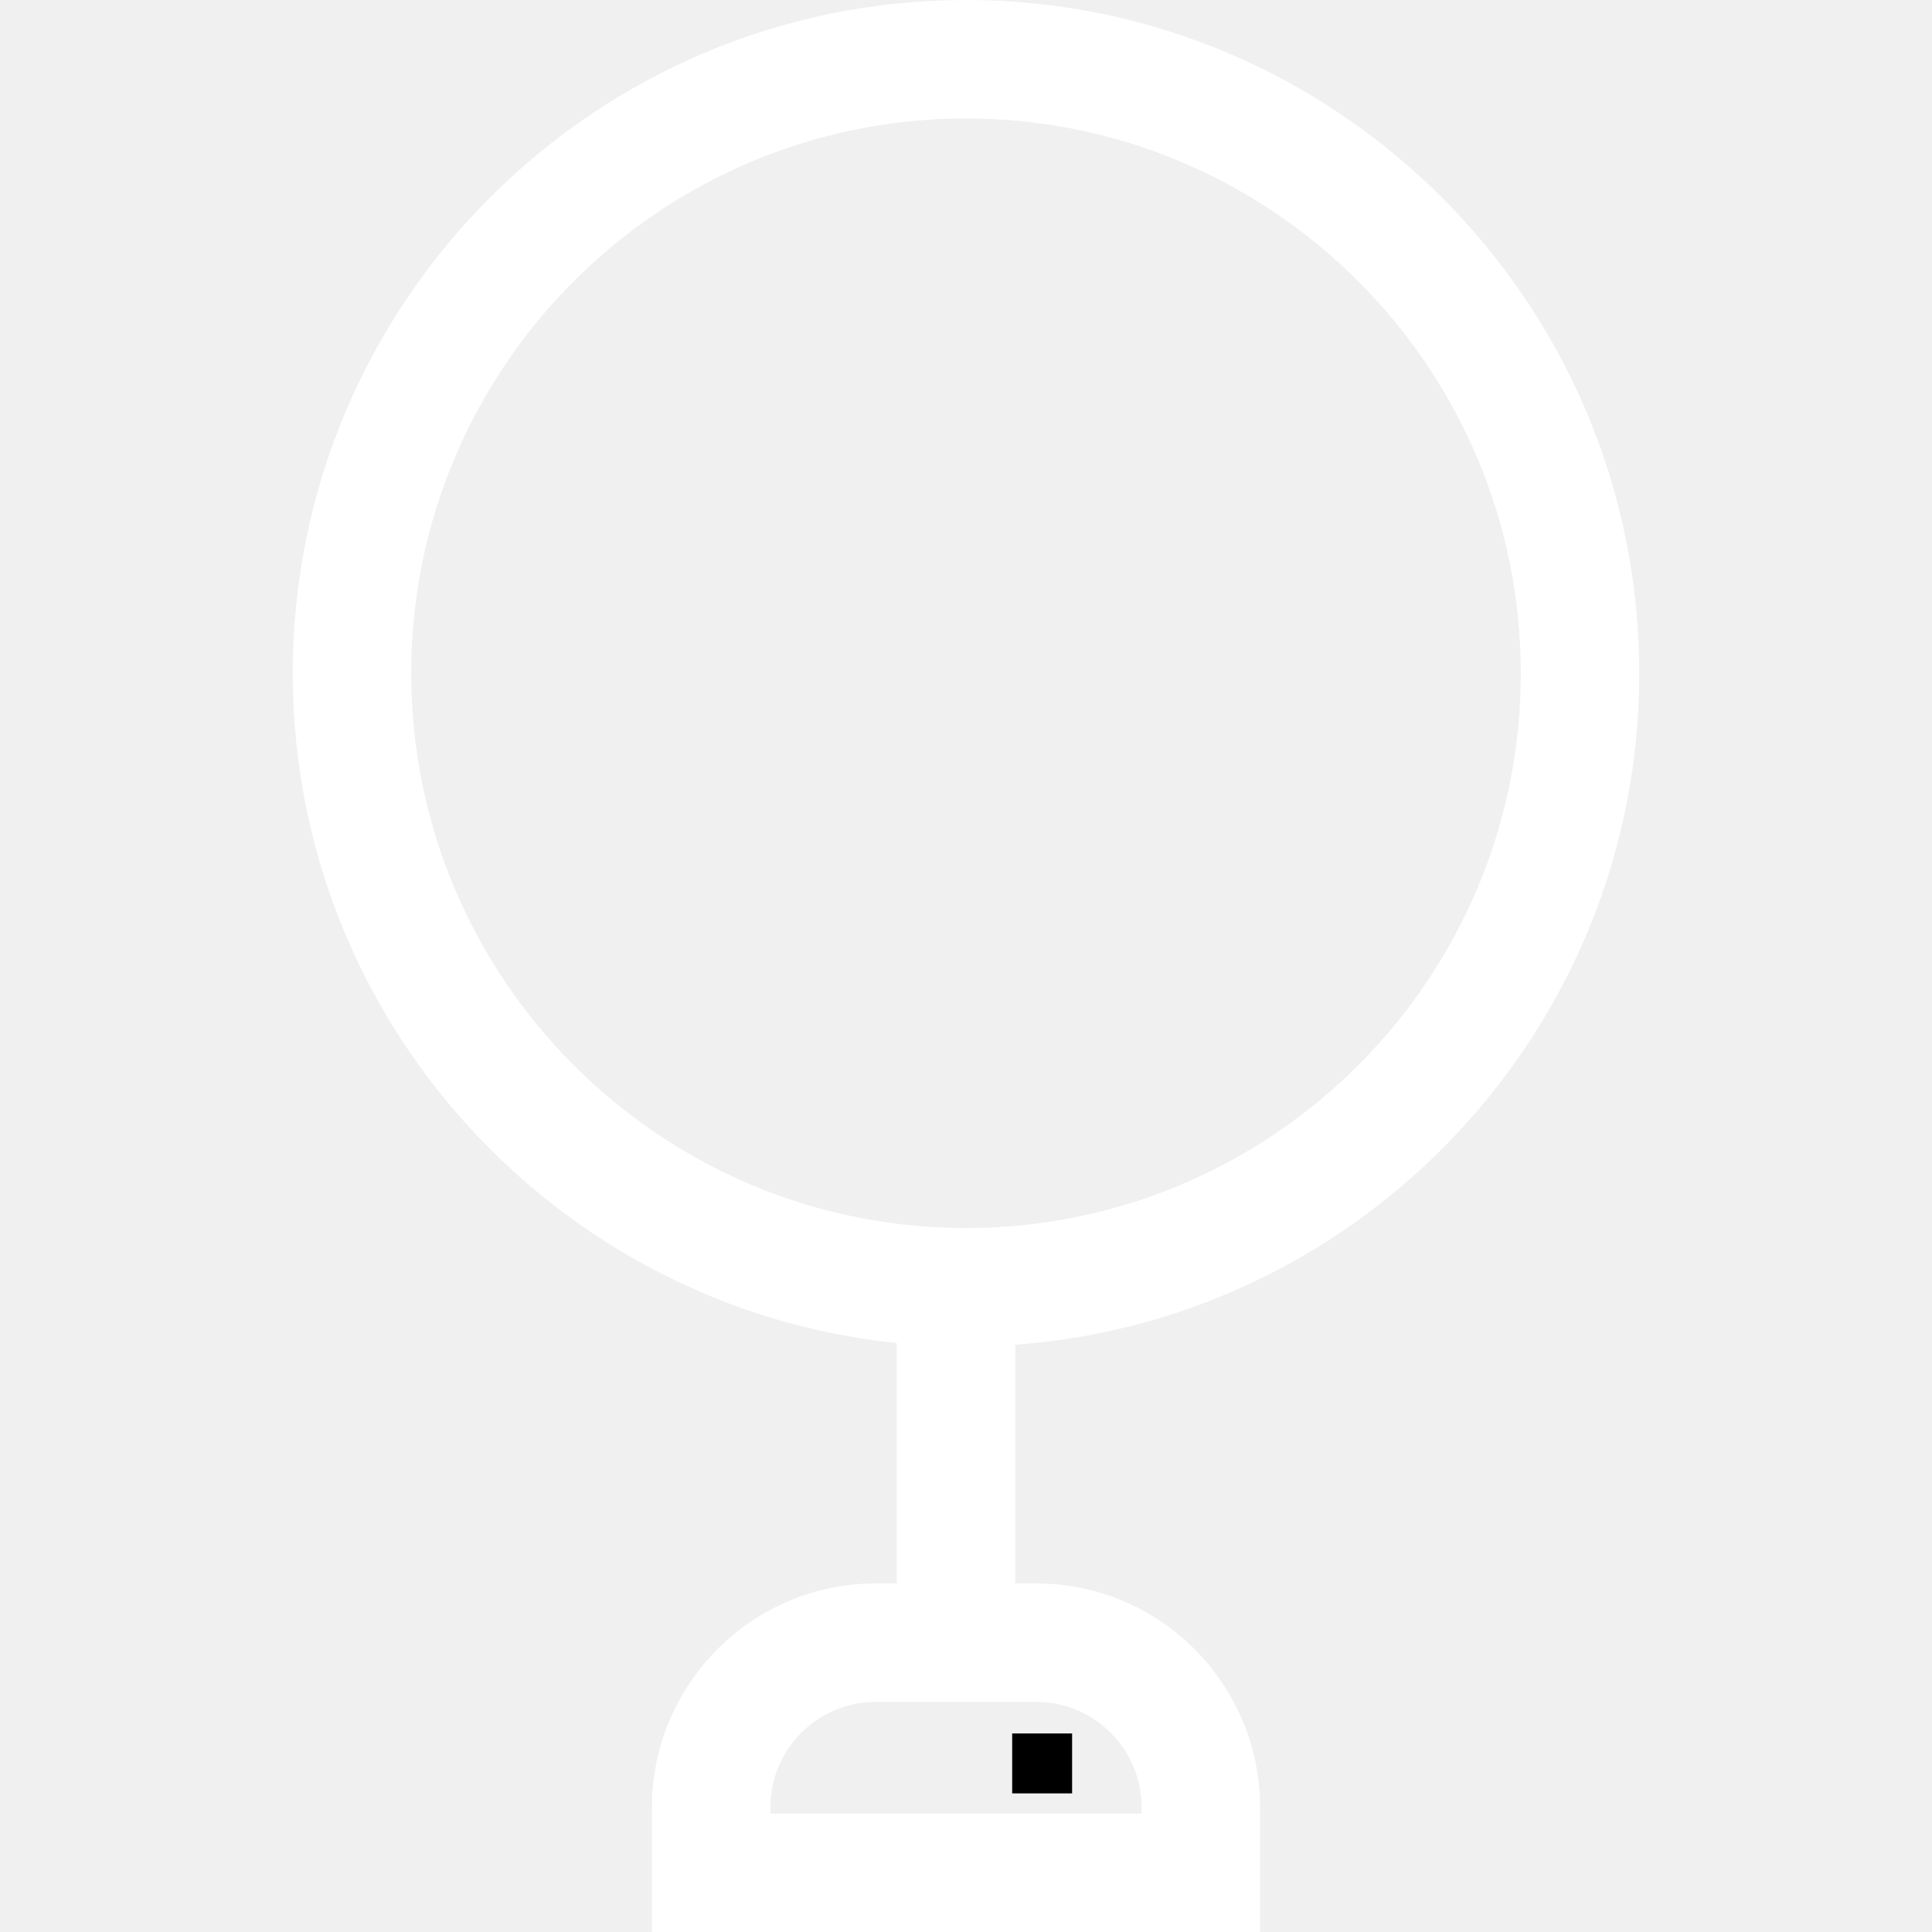
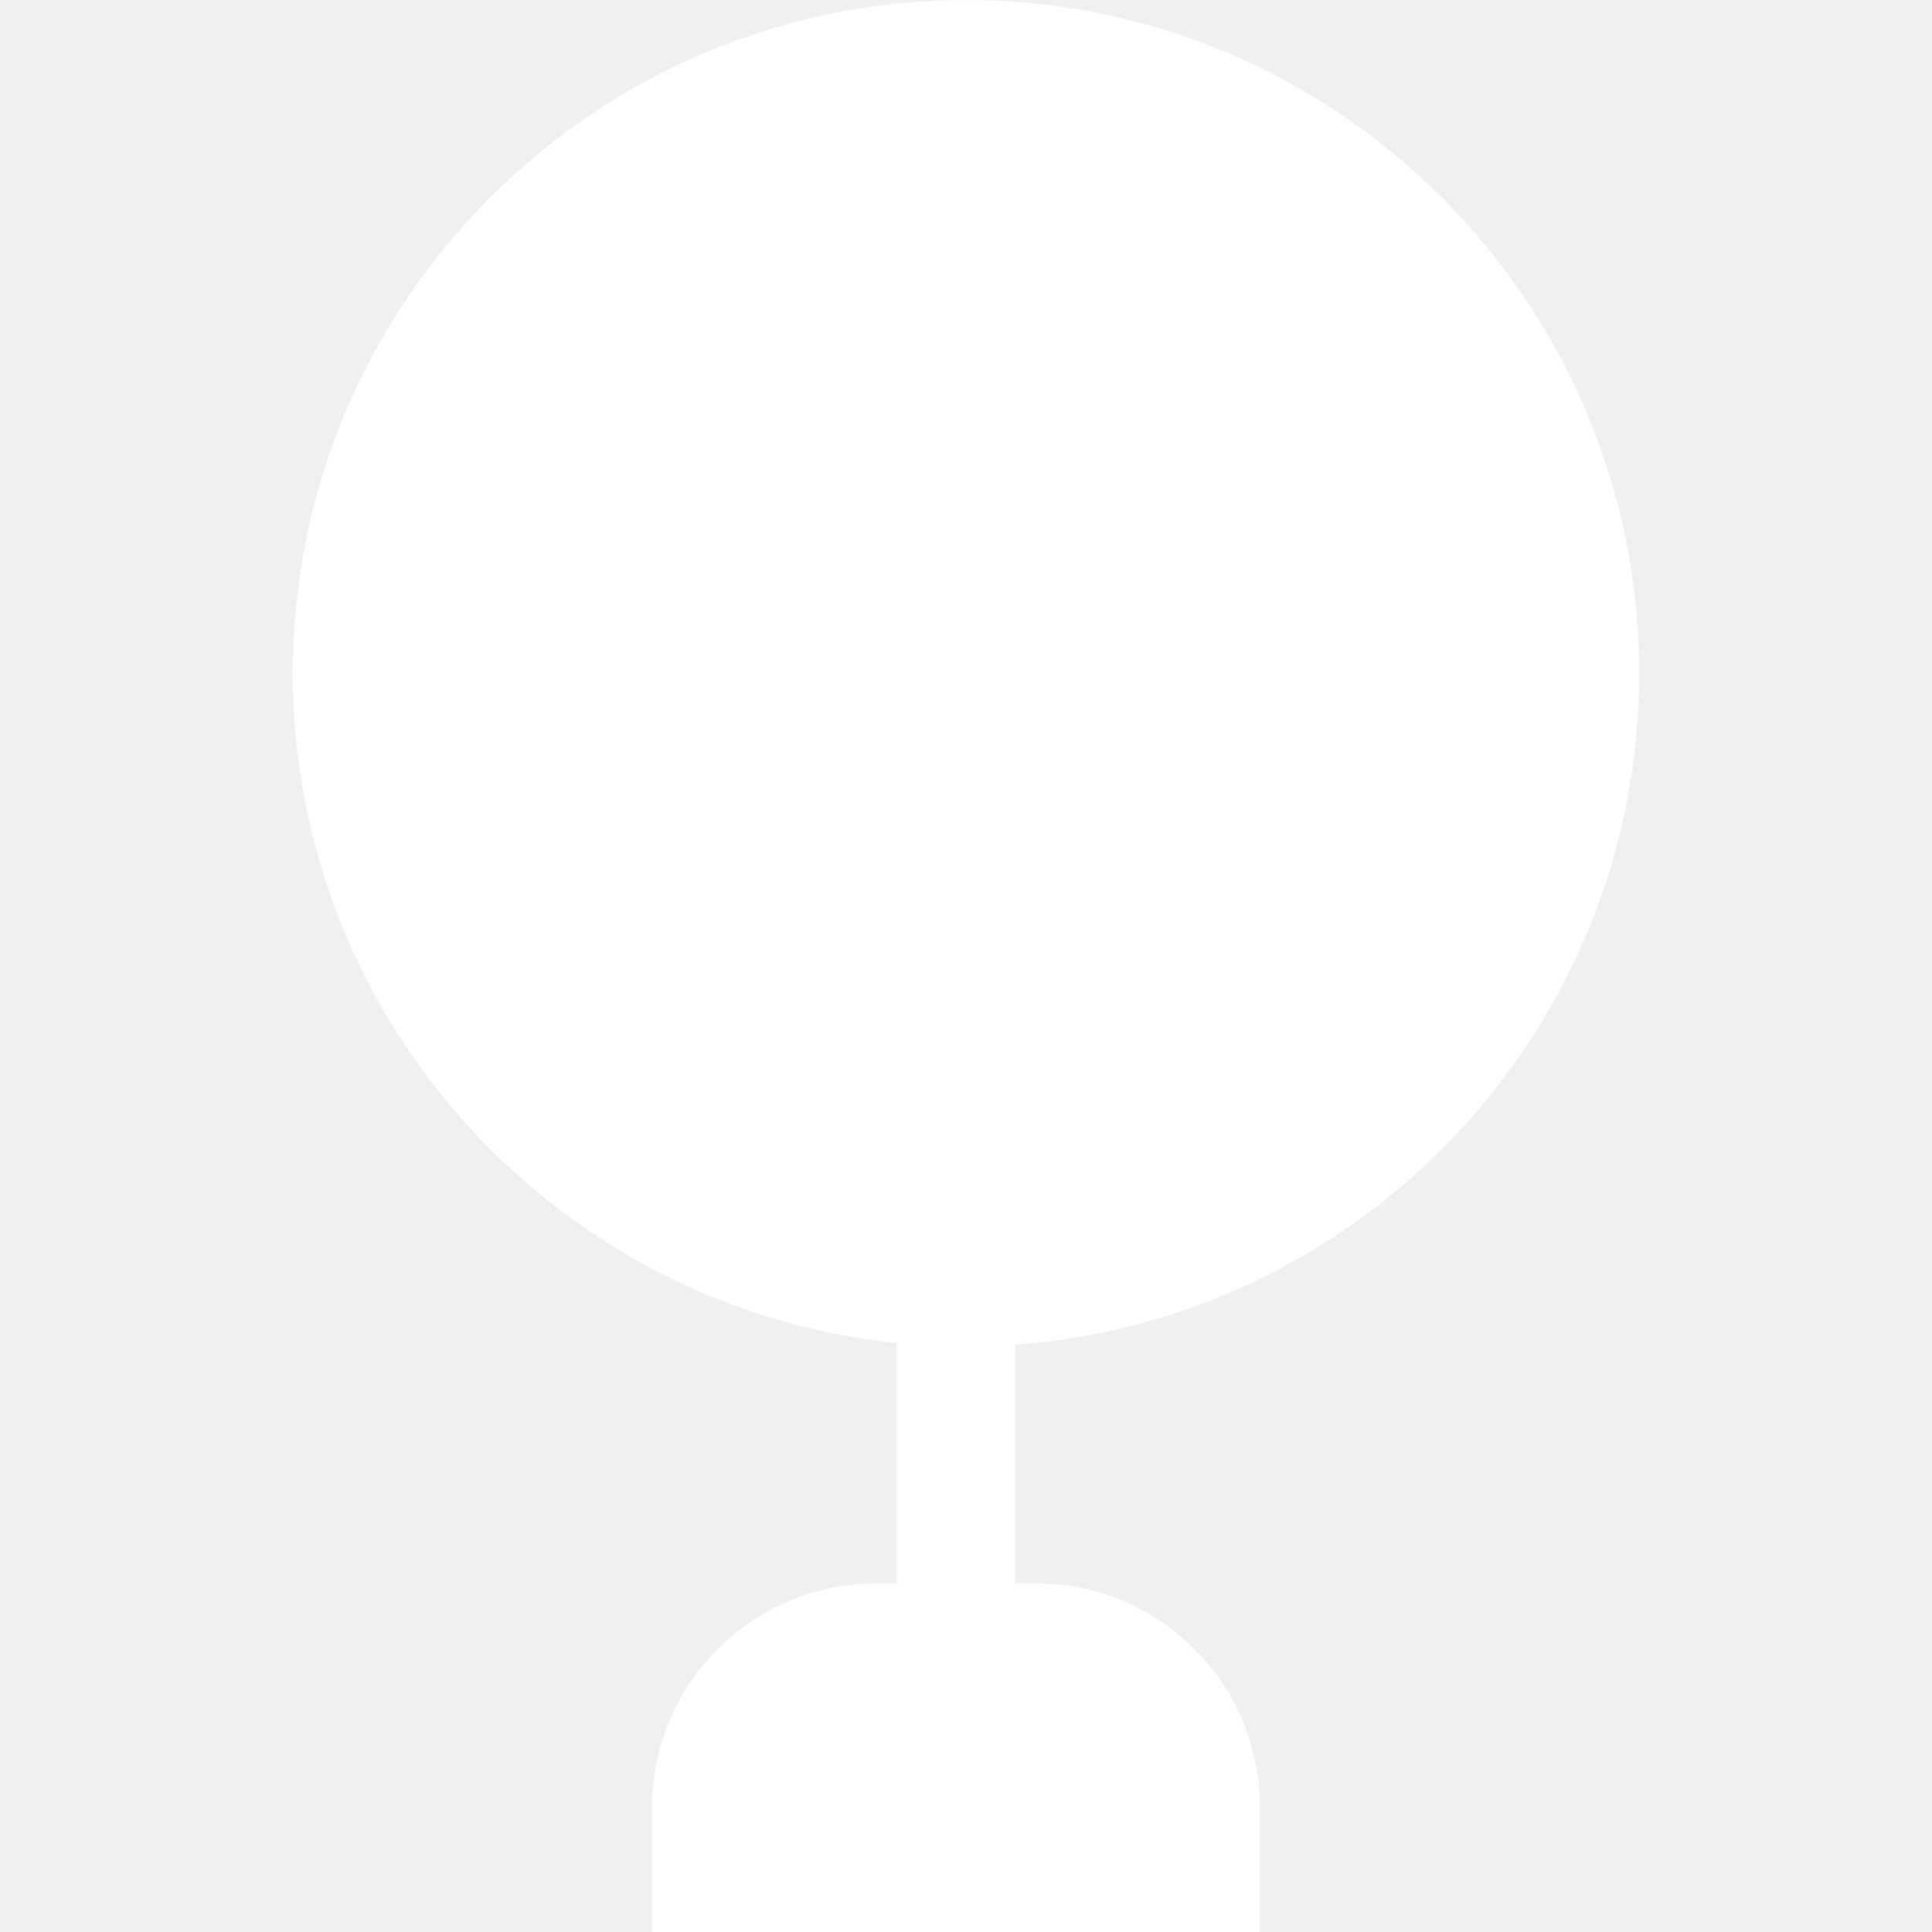
<svg xmlns="http://www.w3.org/2000/svg" version="1.1" id="Layer_1" x="0px" y="0px" viewBox="0 0 512 512" style="enable-background:new 0 0 512 512;" xml:space="preserve">
  <defs id="defs53" />
  <g id="g12" style="fill:#ffffff;fill-opacity:1">
    <g id="g10" style="fill:#ffffff;fill-opacity:1">
-       <path d="M434.421,178.421C434.421,80.033,354.377,0,256,0C157.612,0,77.579,80.033,77.579,178.421    c0,92.182,70.28,168.27,160.076,177.49v63.708h-5.545c-32.712,0-59.334,26.622-59.334,59.334V512H333.93v-33.047    c0-32.712-26.622-59.334-59.334-59.334h-5.547l0.001-63.258C361.357,349.663,434.421,272.414,434.421,178.421z M274.595,451.012    c15.404,0,27.94,12.537,27.94,27.94v1.653h-98.367v-1.653c0-15.404,12.537-27.94,27.94-27.94H274.595z M256,325.448    c-81.069,0-147.027-65.958-147.027-147.027S174.931,31.394,256,31.394s147.027,65.958,147.027,147.027    S337.069,325.448,256,325.448z" id="path8" style="fill:#ffffff;fill-opacity:1" />
-     </g>
-   </g>
-   <g id="g18">
-     <g id="g16">
-       <rect x="268.238" y="459.384" width="15.88" height="15.88" id="rect14" />
+       <path d="M 434.421,178.421 C 434.421,80.033 354.377,0 256,0 157.612,0 77.579,80.033 77.579,178.421 c 0,92.182 70.28,168.27 160.076,177.49 v 63.708 h -5.545 c -32.712,0 -59.334,26.622 -59.334,59.334 V 512 H 333.93 v -33.047 c 0,-32.712 -26.622,-59.334 -59.334,-59.334 h -5.547 l 0.001,-63.258 c 92.307,-6.698 165.371,-83.947 165.371,-177.94 z" id="path8" style="fill:#ffffff;fill-opacity:1" />
    </g>
  </g>
  <g id="g20">
</g>
  <g id="g22">
</g>
  <g id="g24">
</g>
  <g id="g26">
</g>
  <g id="g28">
</g>
  <g id="g30">
</g>
  <g id="g32">
</g>
  <g id="g34">
</g>
  <g id="g36">
</g>
  <g id="g38">
</g>
  <g id="g40">
</g>
  <g id="g42">
</g>
  <g id="g44">
</g>
  <g id="g46">
</g>
  <g id="g48">
</g>
</svg>
